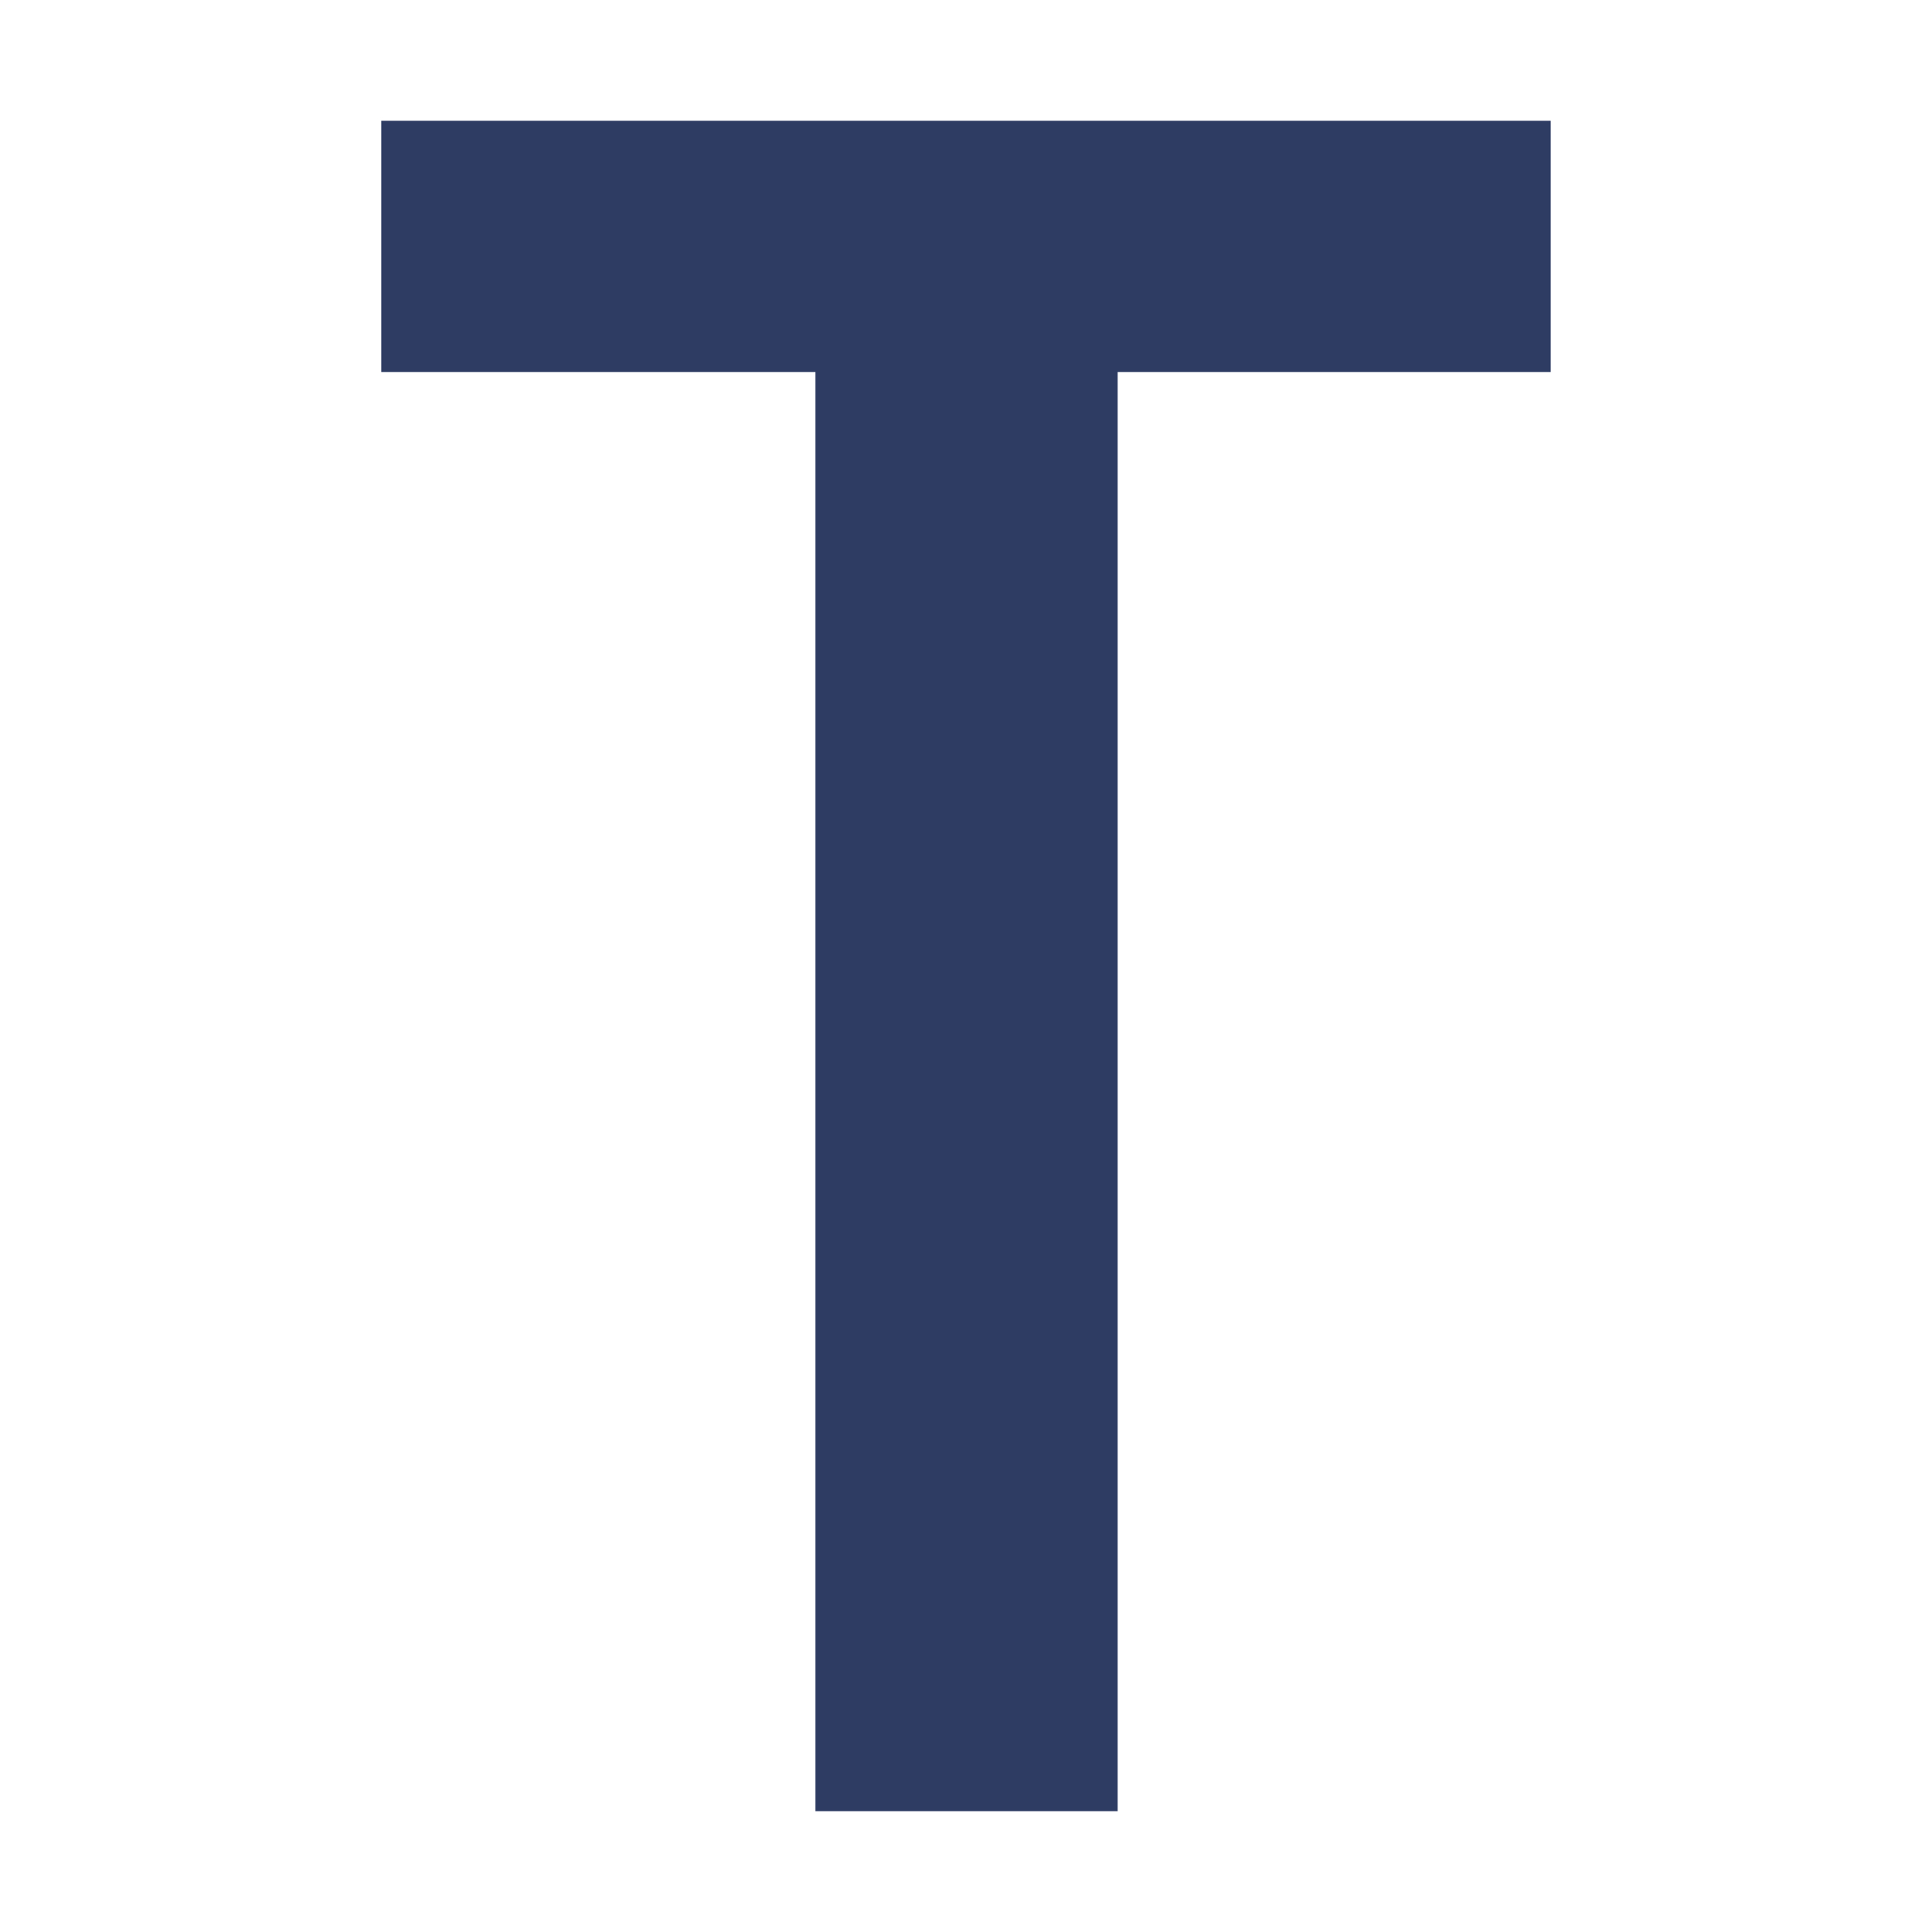
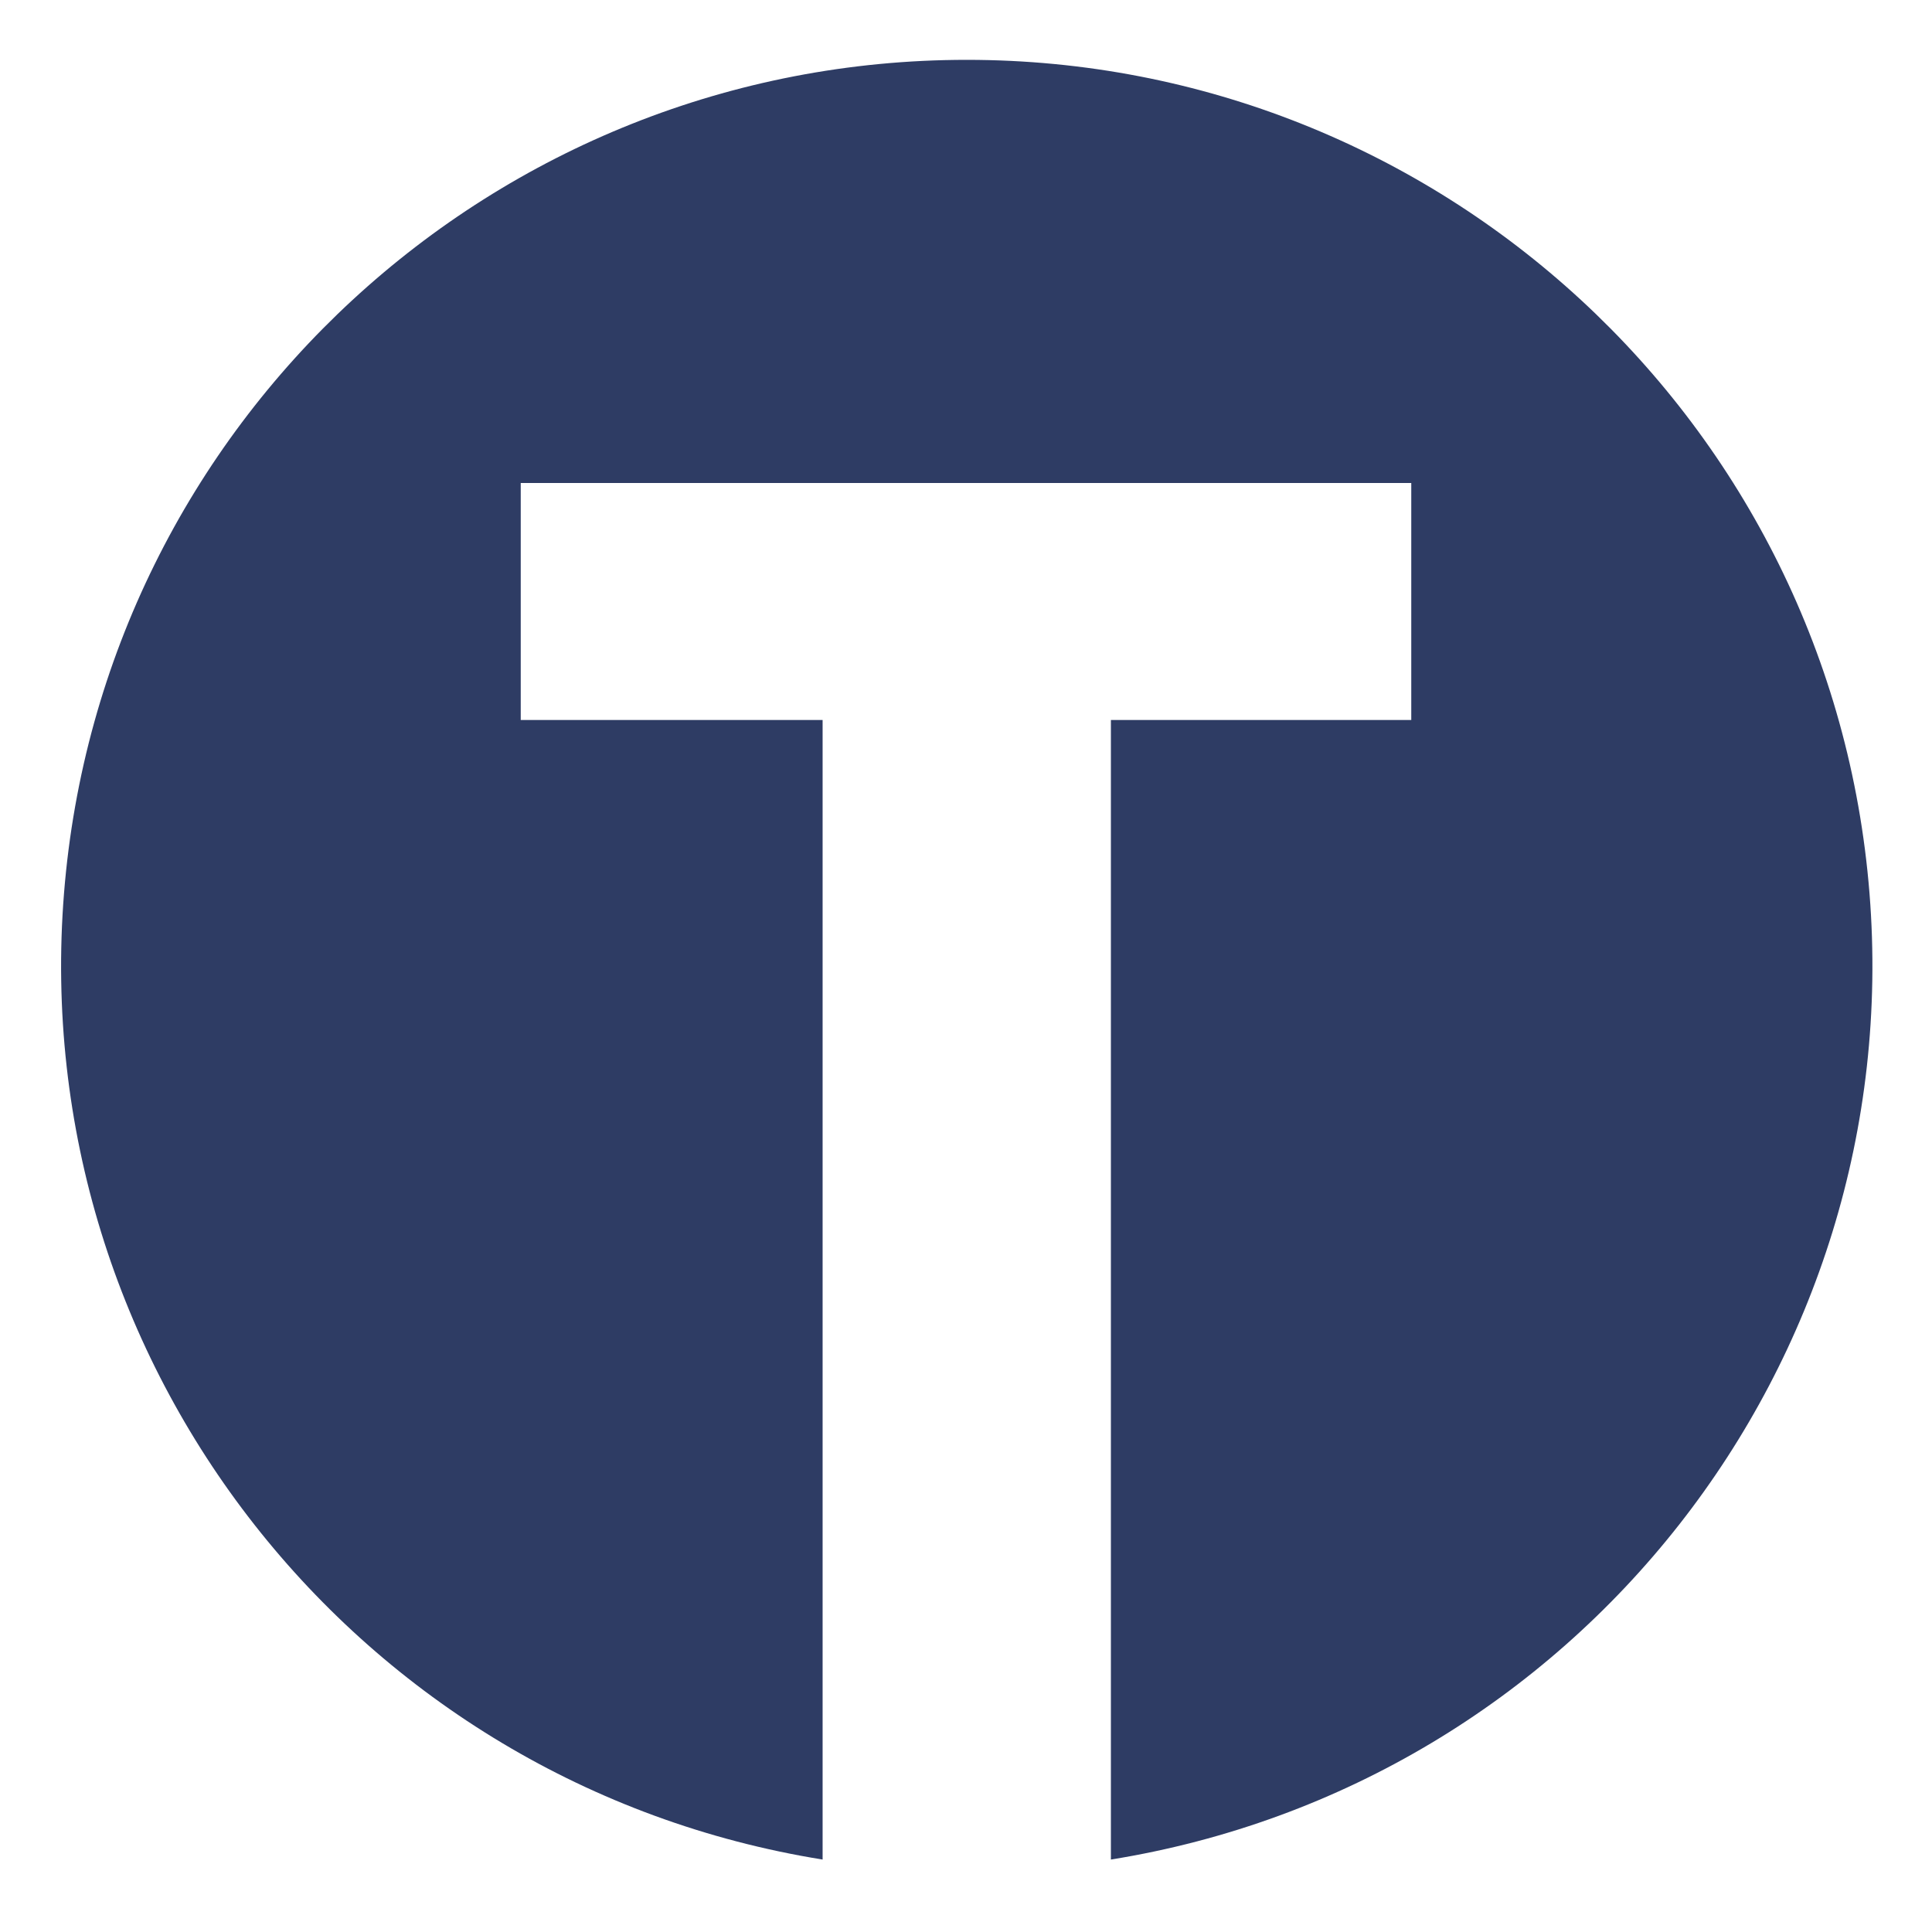
<svg xmlns="http://www.w3.org/2000/svg" width="128" height="128" viewBox="0 0 128 128" fill="none">
  <style>
    path { fill: #2e3c64; }
    @media (prefers-color-scheme: dark) {
      path { fill: #7aa2f7; }
    }
  </style>
-   <path transform="translate(25.26, 8) scale(0.07671, -0.07671) translate(-115, -1460)" d="M751 0V1243H1125V1460H115V1243H490V0Z" />
+   <path d="M73.6 123.2V47.7H93.5V32H34.5V47.7H54.5V123.2A60 60 0 1 1 73.6 123.2Z" />
</svg>
